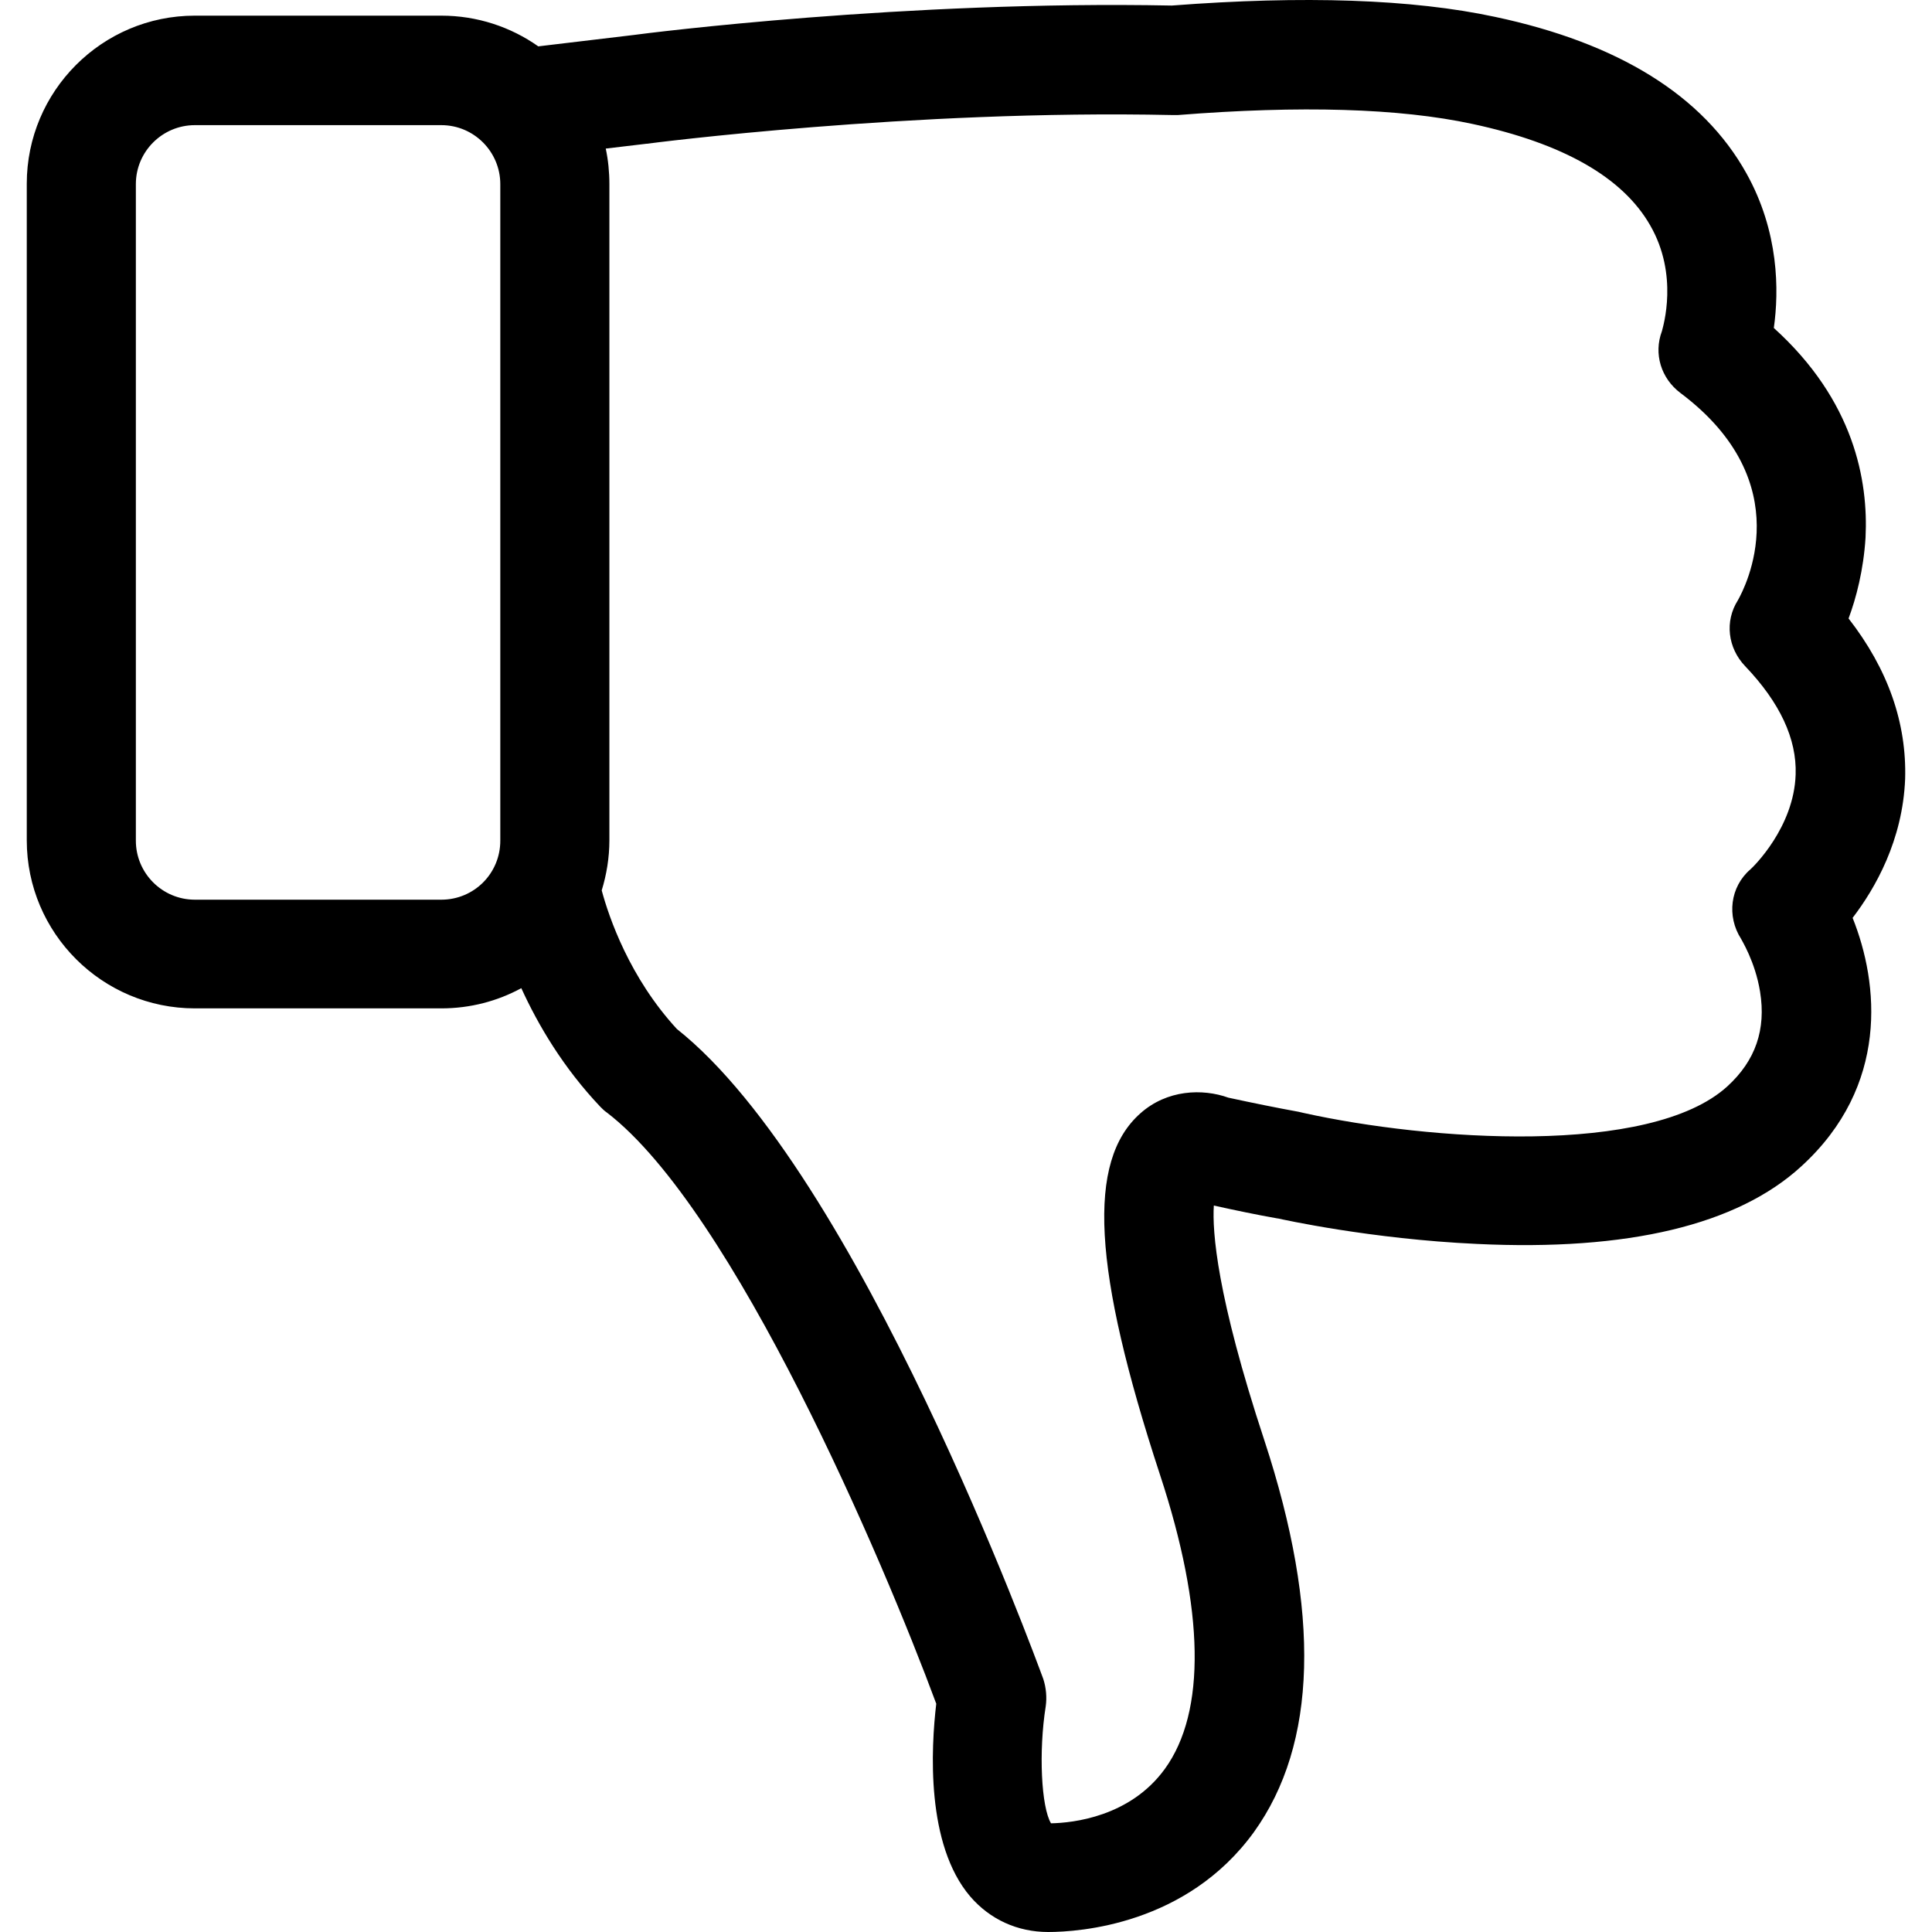
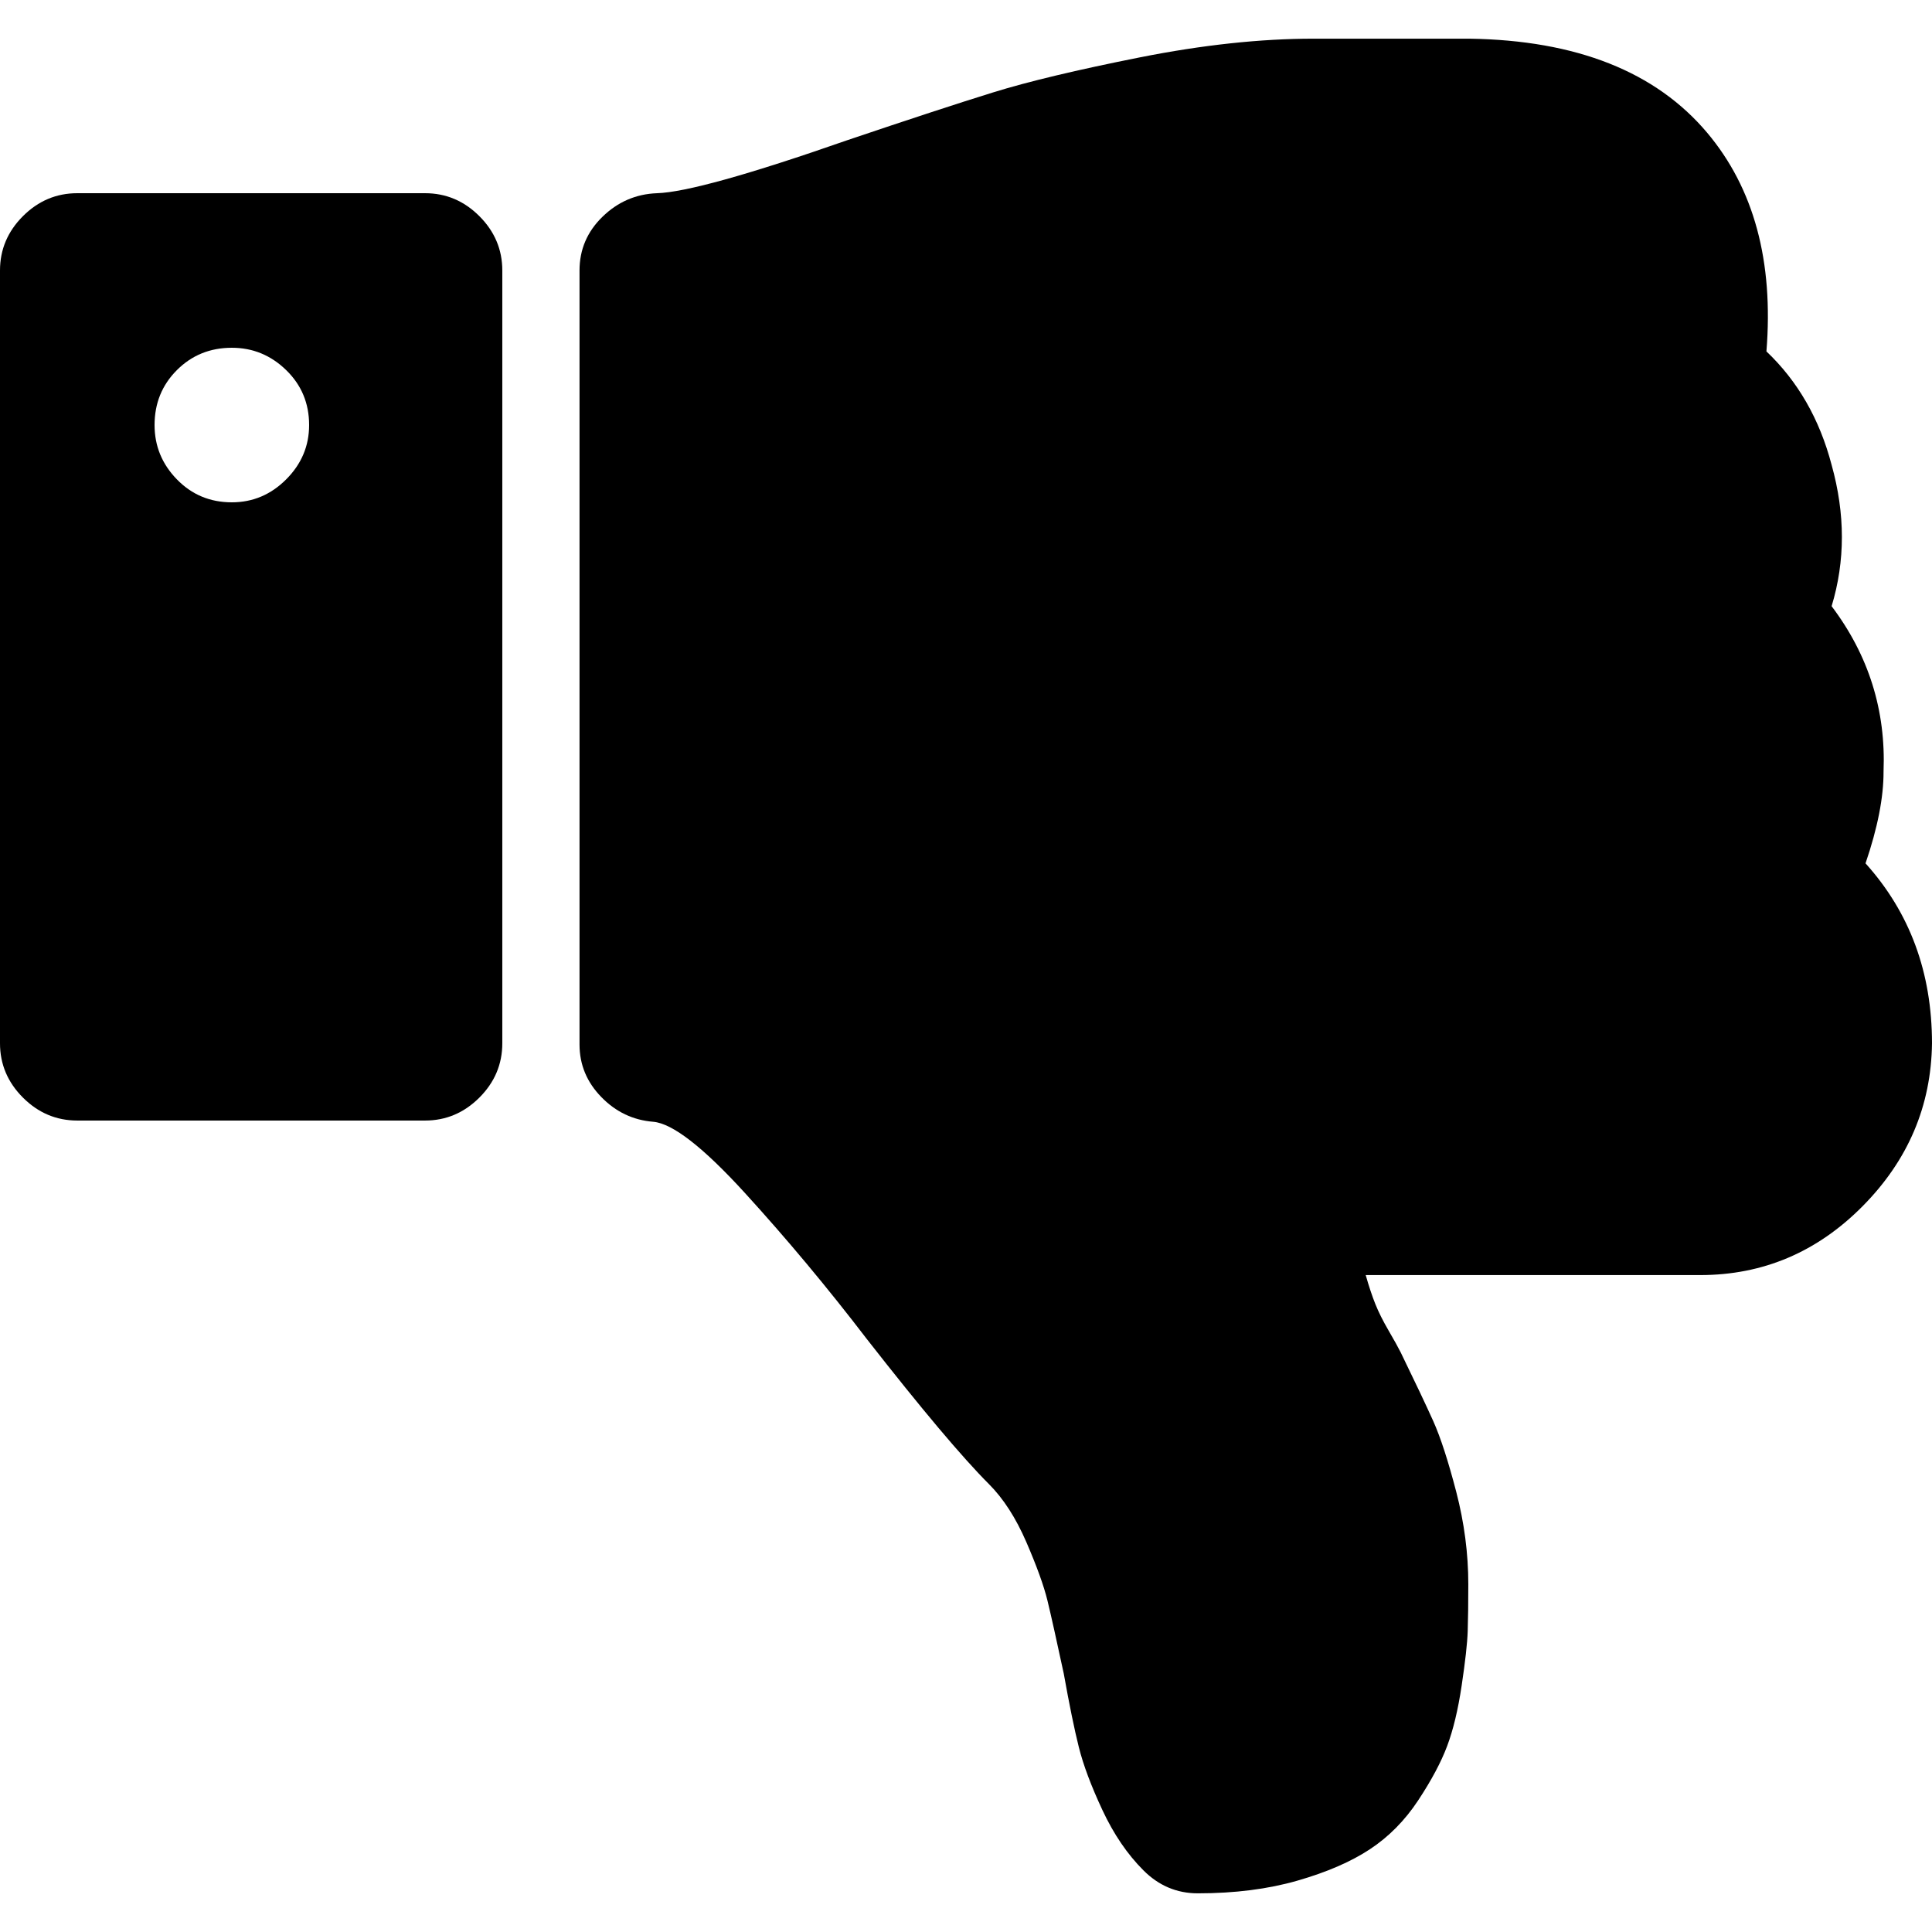
- <svg xmlns="http://www.w3.org/2000/svg" version="1.1" id="Capa_1" x="0px" y="0px" viewBox="0 0 478.174 478.174" style="enable-background:new 0 0 478.174 478.174;" xml:space="preserve">
+ <svg xmlns="http://www.w3.org/2000/svg" version="1.1" id="Capa_1" x="0px" y="0px" viewBox="0 0 456.824 456.824" style="enable-background:new 0 0 456.824 456.824;" xml:space="preserve">
  <g>
-     <path d="M457.525,153.074c1.9-5.1,3.7-12,4.2-20c0.7-14.1-2.8-33.9-22.7-51.9c1.3-9.2,1.3-23.8-6.8-38.3   c-10.7-19.2-31.6-32.2-62.2-38.7c-20.5-4.4-47.4-5.3-80-2.8c-65.7-1.3-129.7,6.8-133.3,7.3l-23.5,2.8c-6.8-4.8-15.1-7.6-24-7.6h-61   c-23,0-41.6,18.7-41.6,41.6v162.5c0,23,18.7,41.6,41.6,41.6h61c7.2,0,13.9-1.8,19.8-5c4.2,9.2,10.4,19.7,19.6,29.4   c0.5,0.5,1,1,1.6,1.4c31.4,24.1,68.4,110.9,81.5,146.3c-1.3,11-2.6,34.8,8.4,47.7c4.9,5.7,11.7,8.8,19.3,8.8   c7.7,0,34.3-1.8,50.9-24.7c15.7-21.8,16.6-54.4,2.6-97c-11.8-35.8-12.9-51.7-12.5-58.1c5.4,1.2,10.7,2.3,15.8,3.2h0.1   c0.9,0.2,22.9,5.1,49.2,6.3c37.4,1.8,64.5-4.7,80.3-19.2c21.8-19.9,19.2-45.3,12.7-61.5c5.6-7.3,12.4-19.2,13-34.4   C471.925,178.974,467.325,165.674,457.525,153.074z M109.225,222.674h-61c-8.1,0-14.6-6.6-14.6-14.6v-162.5   c0-8.1,6.6-14.6,14.6-14.6h61c8.1,0,14.6,6.6,14.6,14.6v162.5C123.825,216.174,117.325,222.674,109.225,222.674z M430.925,232.374   c0,0.1,3.5,5.6,4.7,13.1c1.5,9.3-1.1,17-8.1,23.4c-19.1,17.4-74.1,13.4-104.8,6.6c-0.4-0.1-0.8-0.2-1.3-0.3   c-5.5-1-11.4-2.2-17.4-3.5c-6.4-2.3-15.2-2-21.8,3.9c-13.3,11.8-11.8,38.6,4.9,89.5c11,33.4,11.4,58.6,1.2,72.7   c-8.6,11.9-22.8,13.4-28.2,13.5c-2.4-4-3.1-17.7-1.3-29c0.3-2.2,0.1-4.5-0.6-6.7c-1.9-5.1-45.8-125.3-90.7-160.9   c-11.7-12.7-16.8-27.6-18.6-34.3c1.2-3.9,1.9-8.1,1.9-12.4v-162.4c0-3-0.3-6-0.9-8.8l10.1-1.2h0.1c0.6-0.1,65.7-8.5,130-7.1   c0.4,0,0.9,0,1.4,0c30.3-2.4,54.8-1.7,72.9,2.2c22.4,4.8,37.2,13.2,44,25.1c7.1,12.3,3.2,25,2.9,26.2c-2.1,5.6-0.2,11.7,4.6,15.3   c29.6,22.2,16,48.1,14.2,51.3c-3.3,5.2-2.5,11.8,1.8,16.3c8.6,9,12.8,18,12.5,26.8c-0.4,13.1-10.5,22.9-11.2,23.5   C428.225,219.474,427.325,226.774,430.925,232.374z" />
+     <g>
+       <path d="M100.5,45.683H18.276c-4.949,0-9.231,1.809-12.851,5.426C1.809,54.724,0,59.007,0,63.954v182.729    c0,4.948,1.809,9.233,5.426,12.847c3.616,3.614,7.898,5.425,12.851,5.425H100.5c4.948,0,9.229-1.811,12.847-5.425    c3.616-3.613,5.424-7.898,5.424-12.847V63.954c0-4.947-1.809-9.229-5.424-12.845C109.73,47.491,105.449,45.683,100.5,45.683z     M67.665,113.351c-3.616,3.617-7.898,5.424-12.847,5.424c-5.14,0-9.471-1.807-12.99-5.424c-3.521-3.617-5.281-7.898-5.281-12.85    c0-5.137,1.759-9.469,5.281-12.991c3.52-3.521,7.85-5.28,12.99-5.28c4.949,0,9.231,1.759,12.847,5.28    c3.621,3.521,5.426,7.854,5.426,12.991C73.091,105.449,71.282,109.73,67.665,113.351z" />
+       <path d="M441.106,204.141c2.861-8.376,4.281-15.608,4.261-21.693c0.575-14.466-3.519-27.504-12.279-39.114    c3.237-10.66,3.237-21.797,0-33.407c-2.847-10.85-7.994-19.792-15.413-26.835c1.711-21.32-2.95-38.543-13.99-51.678    c-12.183-14.465-30.929-21.892-56.246-22.27h-10.28h-21.696h-4.853c-12.56,0-26.269,1.475-41.114,4.425    c-14.838,2.952-26.405,5.713-34.68,8.282c-8.28,2.568-19.75,6.328-34.403,11.276c-23.413,8.183-38.45,12.371-45.111,12.56    c-4.949,0.193-9.231,2.046-12.847,5.569c-3.617,3.518-5.426,7.755-5.426,12.703V246.97c0,4.757,1.718,8.898,5.142,12.416    c3.424,3.524,7.517,5.476,12.275,5.858c4.565,0.384,11.799,5.996,21.698,16.844c9.9,10.849,19.511,22.368,28.836,34.551    c12.944,16.553,22.558,27.973,28.837,34.256c3.424,3.422,6.37,7.99,8.848,13.702c2.472,5.708,4.142,10.324,5.004,13.846    c0.855,3.519,2.135,9.274,3.856,17.275c1.328,7.419,2.519,13.227,3.569,17.412c1.047,4.188,2.898,9.137,5.564,14.845    c2.67,5.716,5.903,10.469,9.712,14.274c3.614,3.62,7.898,5.431,12.847,5.431c8.761,0,16.604-0.999,23.559-2.998    c6.947-1.998,12.655-4.469,17.131-7.419c4.477-2.957,8.282-6.803,11.424-11.566c3.142-4.757,5.424-9.042,6.851-12.848    c1.431-3.812,2.574-8.562,3.426-14.27c0.855-5.716,1.338-10,1.431-12.854c0.093-2.854,0.144-6.563,0.144-11.136    c0-7.228-0.948-14.51-2.851-21.84c-1.909-7.323-3.72-12.895-5.428-16.707c-1.711-3.806-4.281-9.227-7.706-16.269    c-0.575-1.144-1.523-2.861-2.854-5.144c-1.328-2.283-2.382-4.381-3.142-6.283c-0.763-1.902-1.522-4.186-2.279-6.852h79.086    c14.843,0,27.645-5.428,38.397-16.279c10.756-10.848,16.228-23.694,16.419-38.54C456.811,229.931,451.575,215.75,441.106,204.141z    " />
+     </g>
  </g>
-   <g>
- </g>
-   <g>
- </g>
-   <g>
- </g>
-   <g>
- </g>
-   <g>
- </g>
-   <g>
- </g>
-   <g>
- </g>
-   <g>
- </g>
-   <g>
- </g>
-   <g>
- </g>
-   <g>
- </g>
-   <g>
- </g>
-   <g>
- </g>
-   <g>
- </g>
-   <g>
- </g>
</svg>
